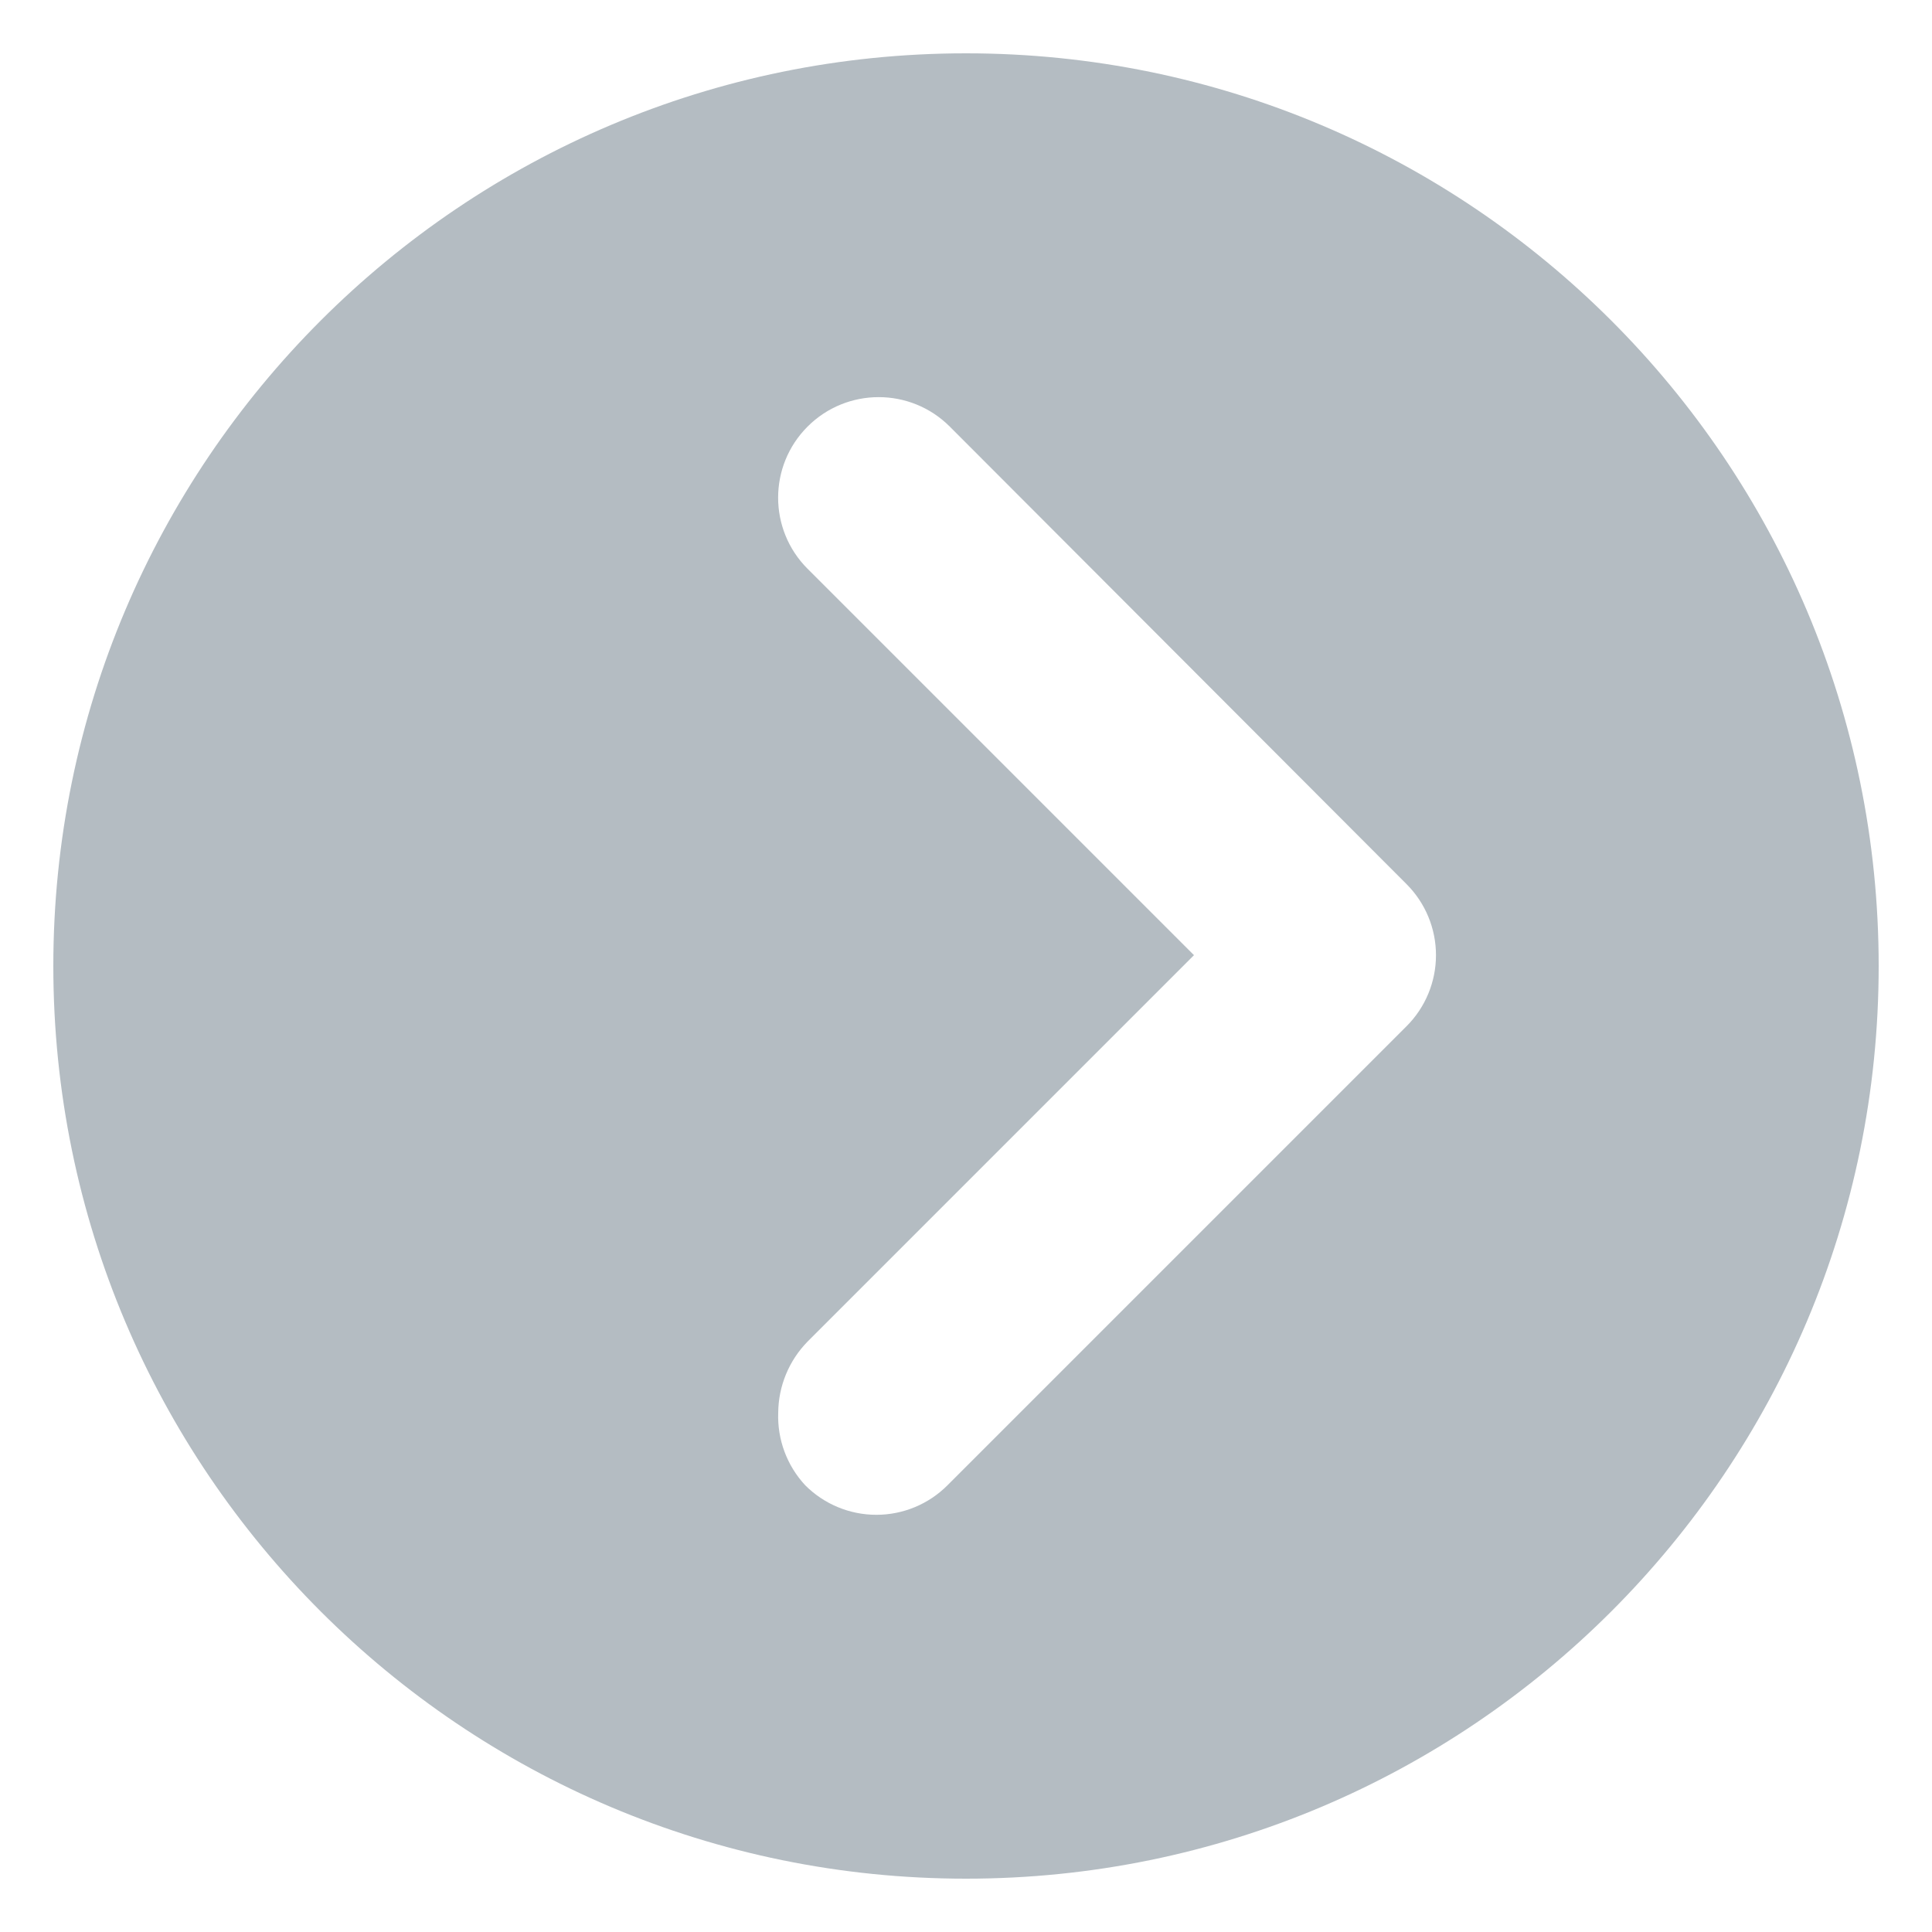
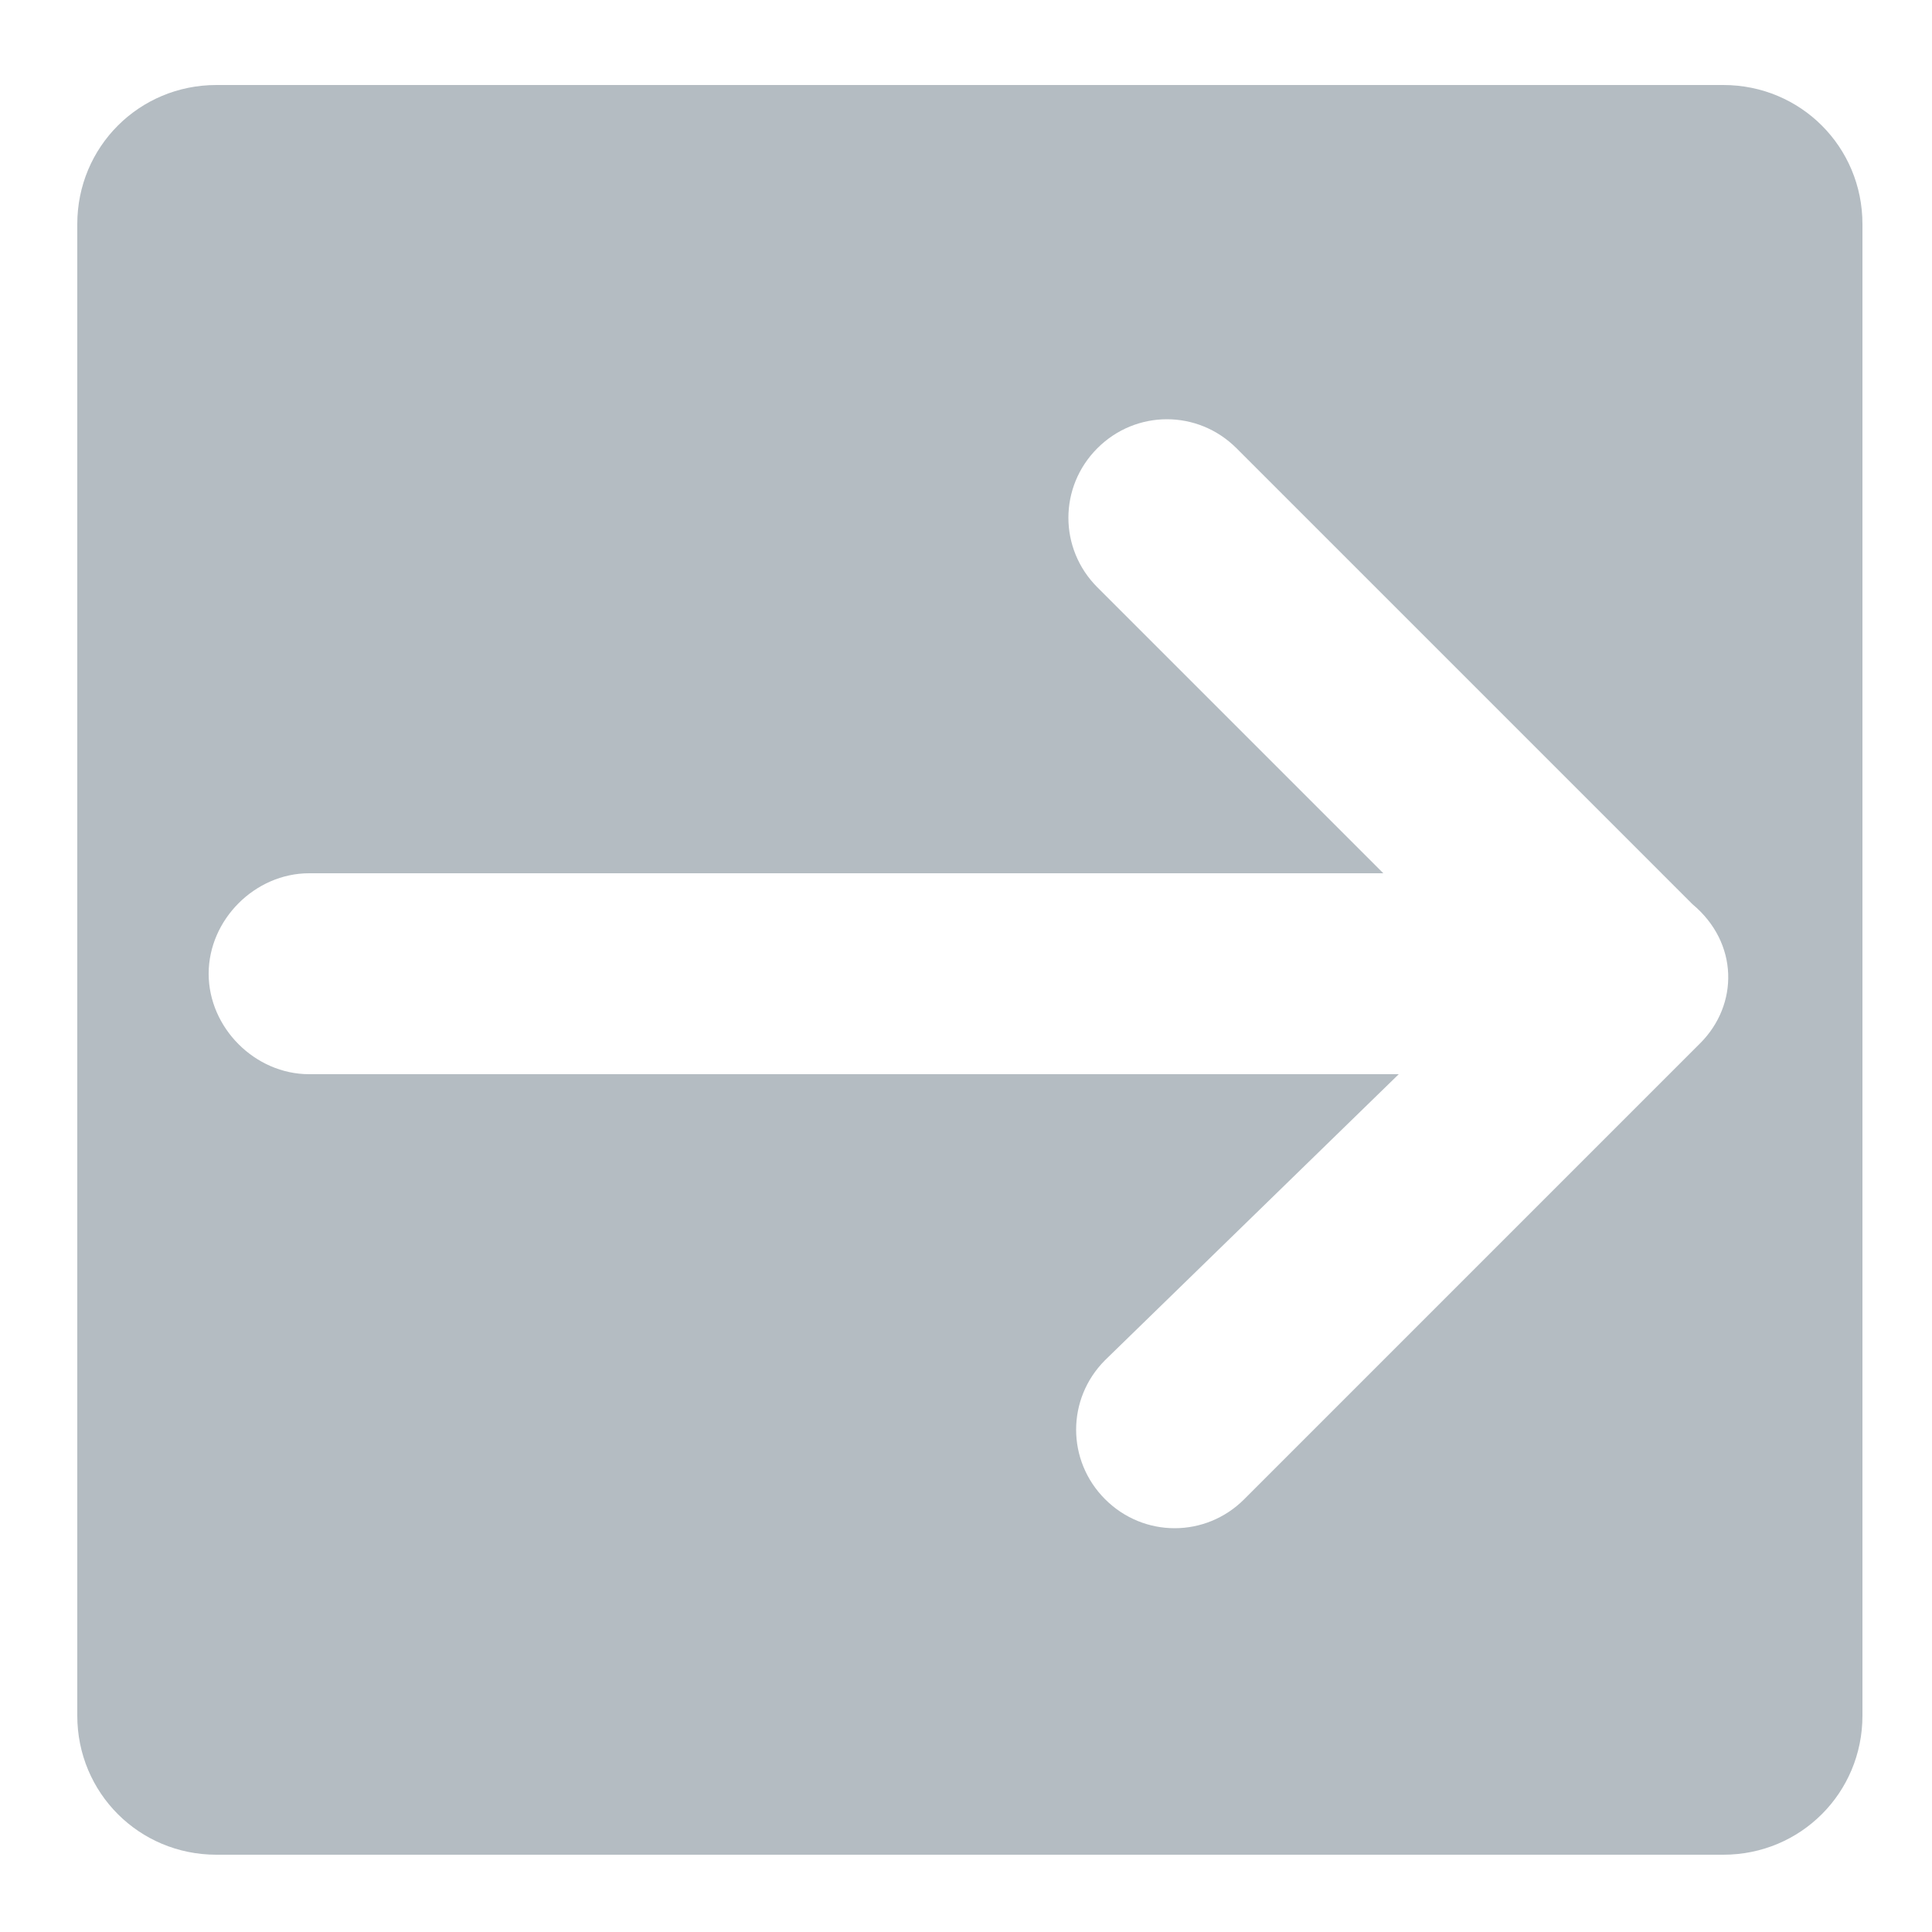
- <svg xmlns="http://www.w3.org/2000/svg" id="Layer_1" data-name="Layer 1" viewBox="0 0 25 25" version="1.1">
-   <defs id="defs4">
-     <style id="style2">.cls-1{fill:#b4bcc2;}</style>
-   </defs>
-   <path class="cls-1" d="M 12.5,0.69 A 11.81,11.81 0 1 1 0.69,12.5 11.81,11.81 0 0 1 12.5,0.69 Z m -2.08,18.53 a 1.3,1.3 0 0 0 1.84,0 l 5.94,-5.94 a 1.3,1.3 0 0 0 0,-1.84 L 12.29,5.52 a 1.301,1.301 0 1 0 -1.84,1.84 l 5,5 -5,5 a 1.33,1.33 0 0 0 -0.38,0.92 1.31,1.31 0 0 0 0.35,0.94 z" id="path8" style="fill:#b4bcc2" />
+ <svg xmlns="http://www.w3.org/2000/svg" version="1.1" id="Layer_1" x="0px" y="0px" viewBox="0 0 25 25" style="enable-background:new 0 0 25 25;" xml:space="preserve">
+   <style type="text/css">
+ 	.st0{fill:#B4BCC2;}
+ </style>
+   <path class="st0" d="M22.3,1.1H2.8C1.8,1.1,1,1.9,1,2.9v19.3c0,1,0.8,1.8,1.8,1.8h19.5c1,0,1.8-0.8,1.8-1.8V2.9  C24.1,1.9,23.3,1.1,22.3,1.1z M22,13.5l-5.9,5.9c-0.5,0.5-1.3,0.5-1.8,0s-0.5-1.3,0-1.8l3.8-3.7H4c-0.7,0-1.3-0.6-1.3-1.3  s0.6-1.3,1.3-1.3h13.9l-3.7-3.7c-0.5-0.5-0.5-1.3,0-1.8c0.5-0.5,1.3-0.5,1.8,0l5.9,5.9c0,0,0,0,0,0C22.5,12.2,22.5,13,22,13.5z" />
</svg>
